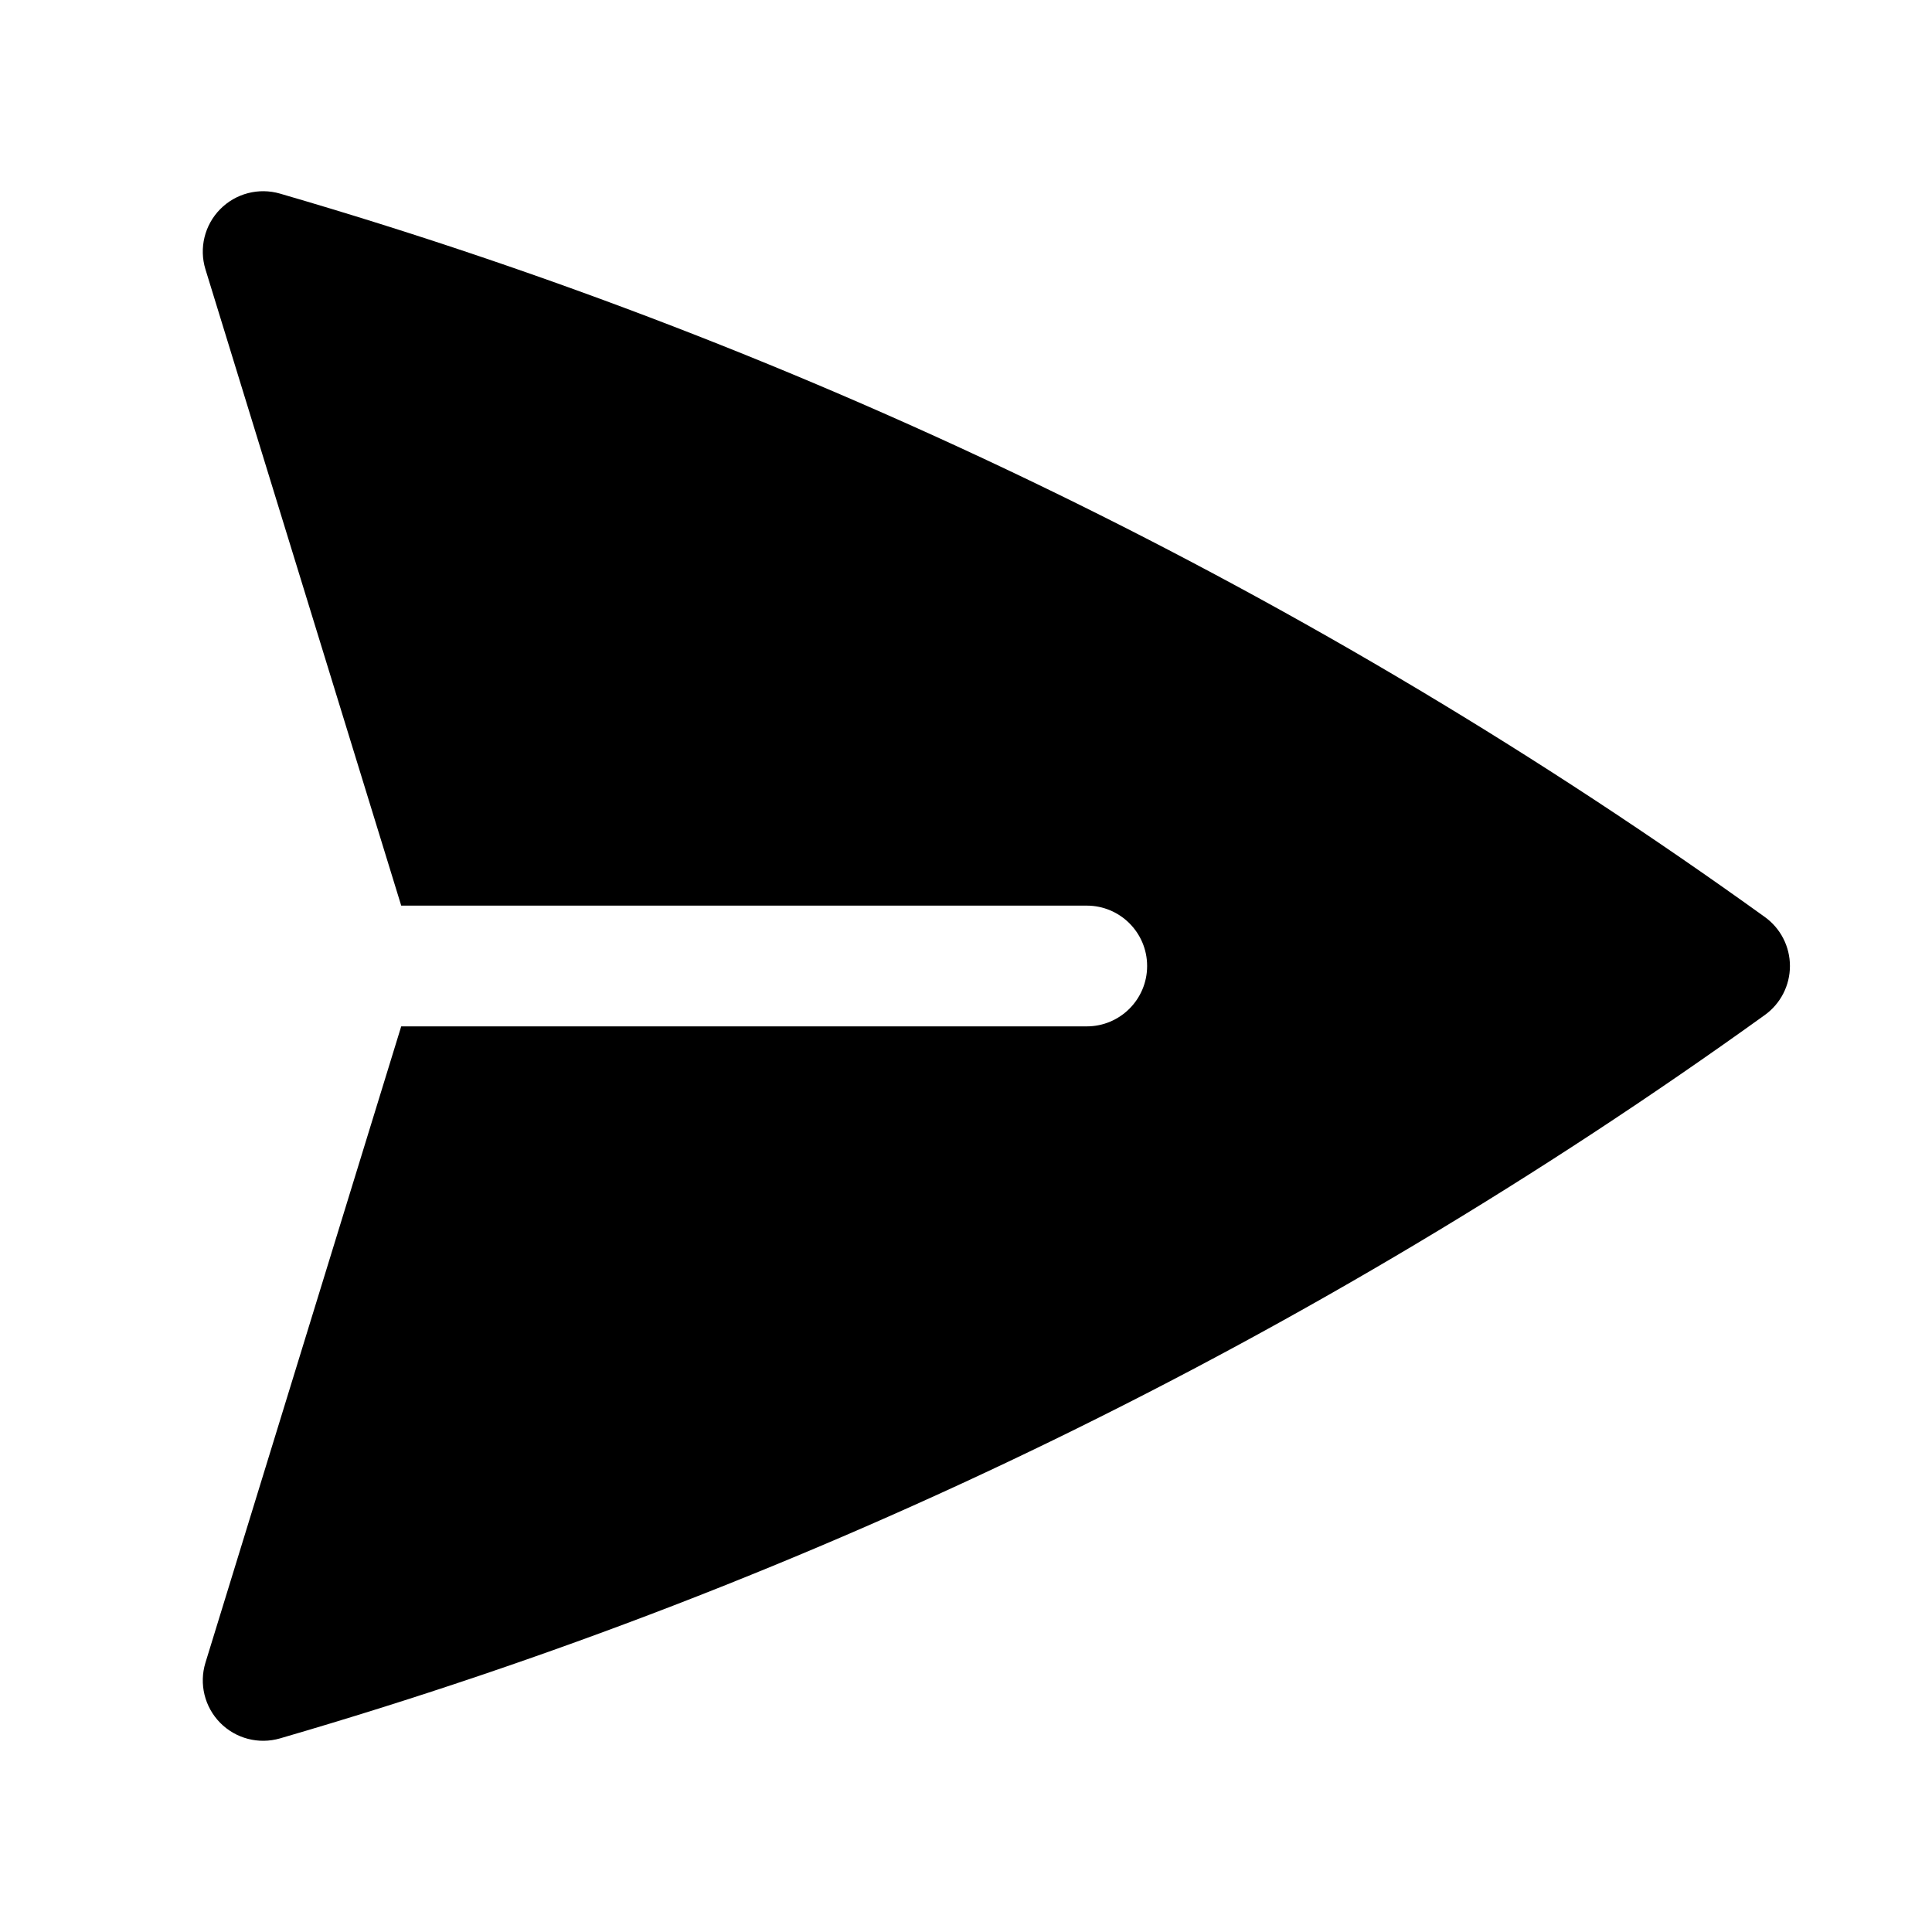
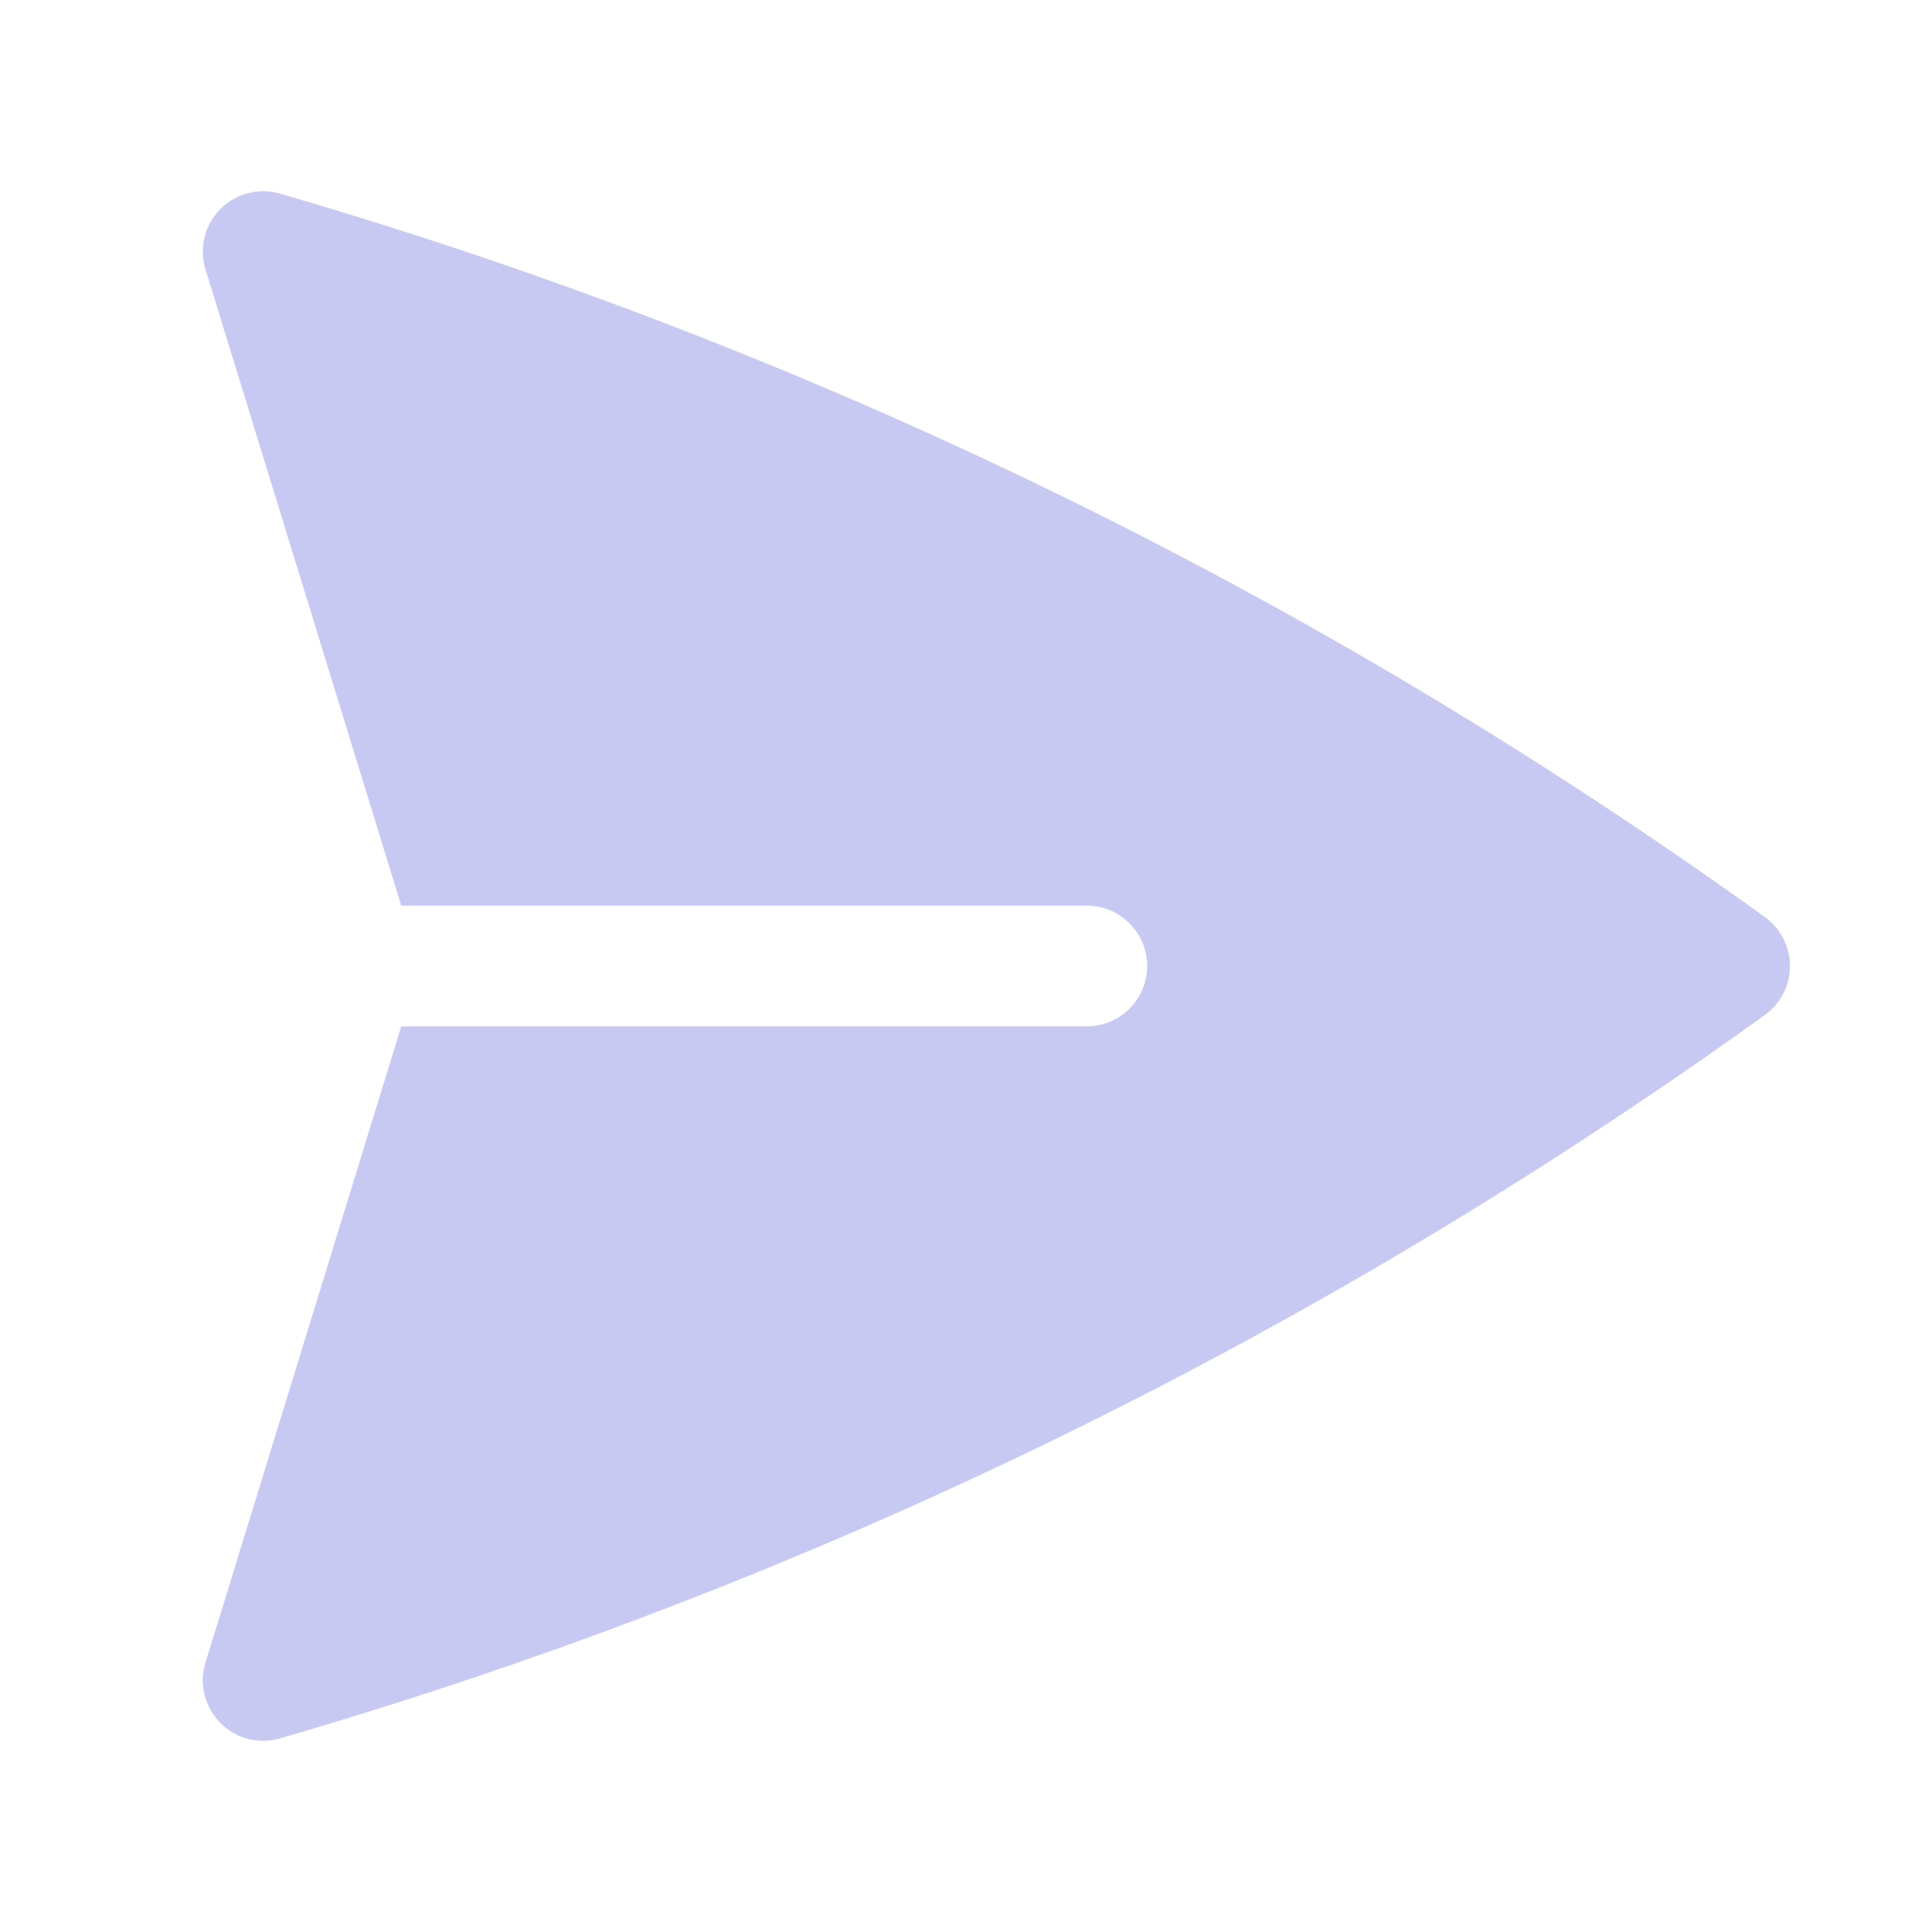
- <svg xmlns="http://www.w3.org/2000/svg" viewBox="0 0 24 24" fill="currentColor" className="w-6 h-6">
+ <svg xmlns="http://www.w3.org/2000/svg" viewBox="0 0 24 24" fill="#c8c9f3" className="w-10 h-10">
  <path d="M3.478 2.405a.75.75 0 00-.926.94l2.432 7.905H13.5a.75.75 0 010 1.5H4.984l-2.432 7.905a.75.75 0 00.926.94 60.519 60.519 0 0018.445-8.986.75.75 0 000-1.218A60.517 60.517 0 003.478 2.405z" />
</svg>
